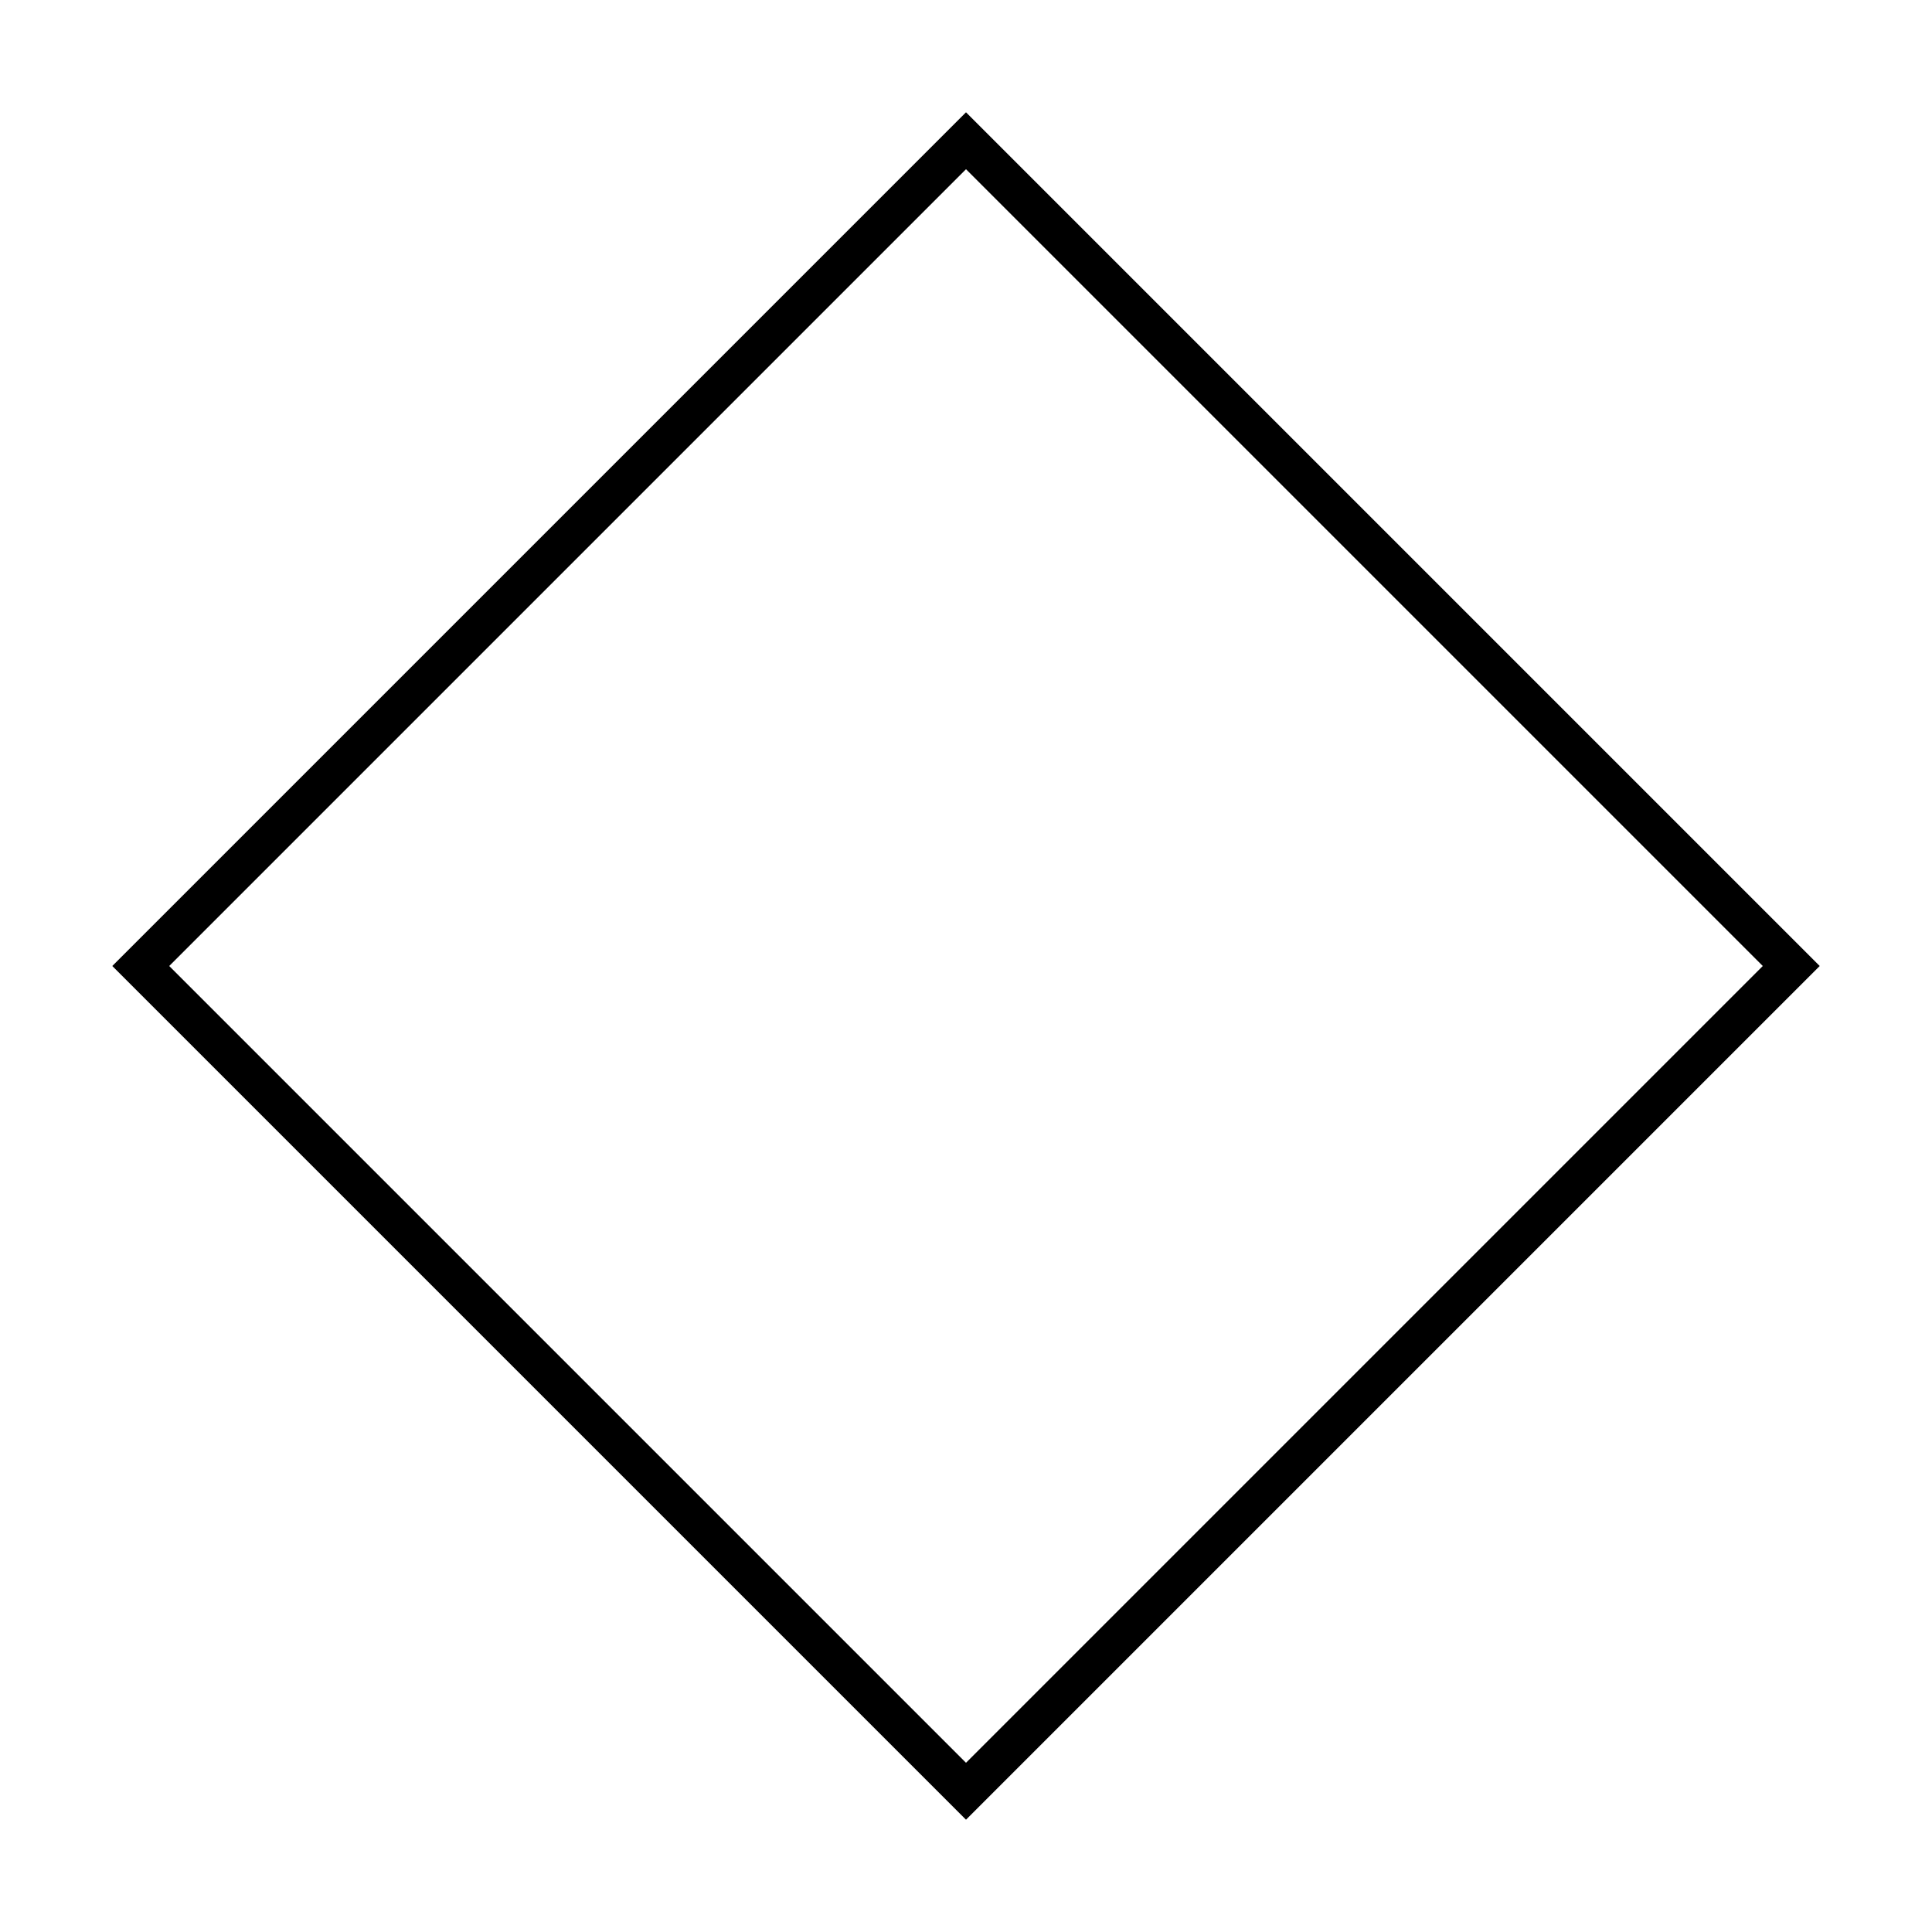
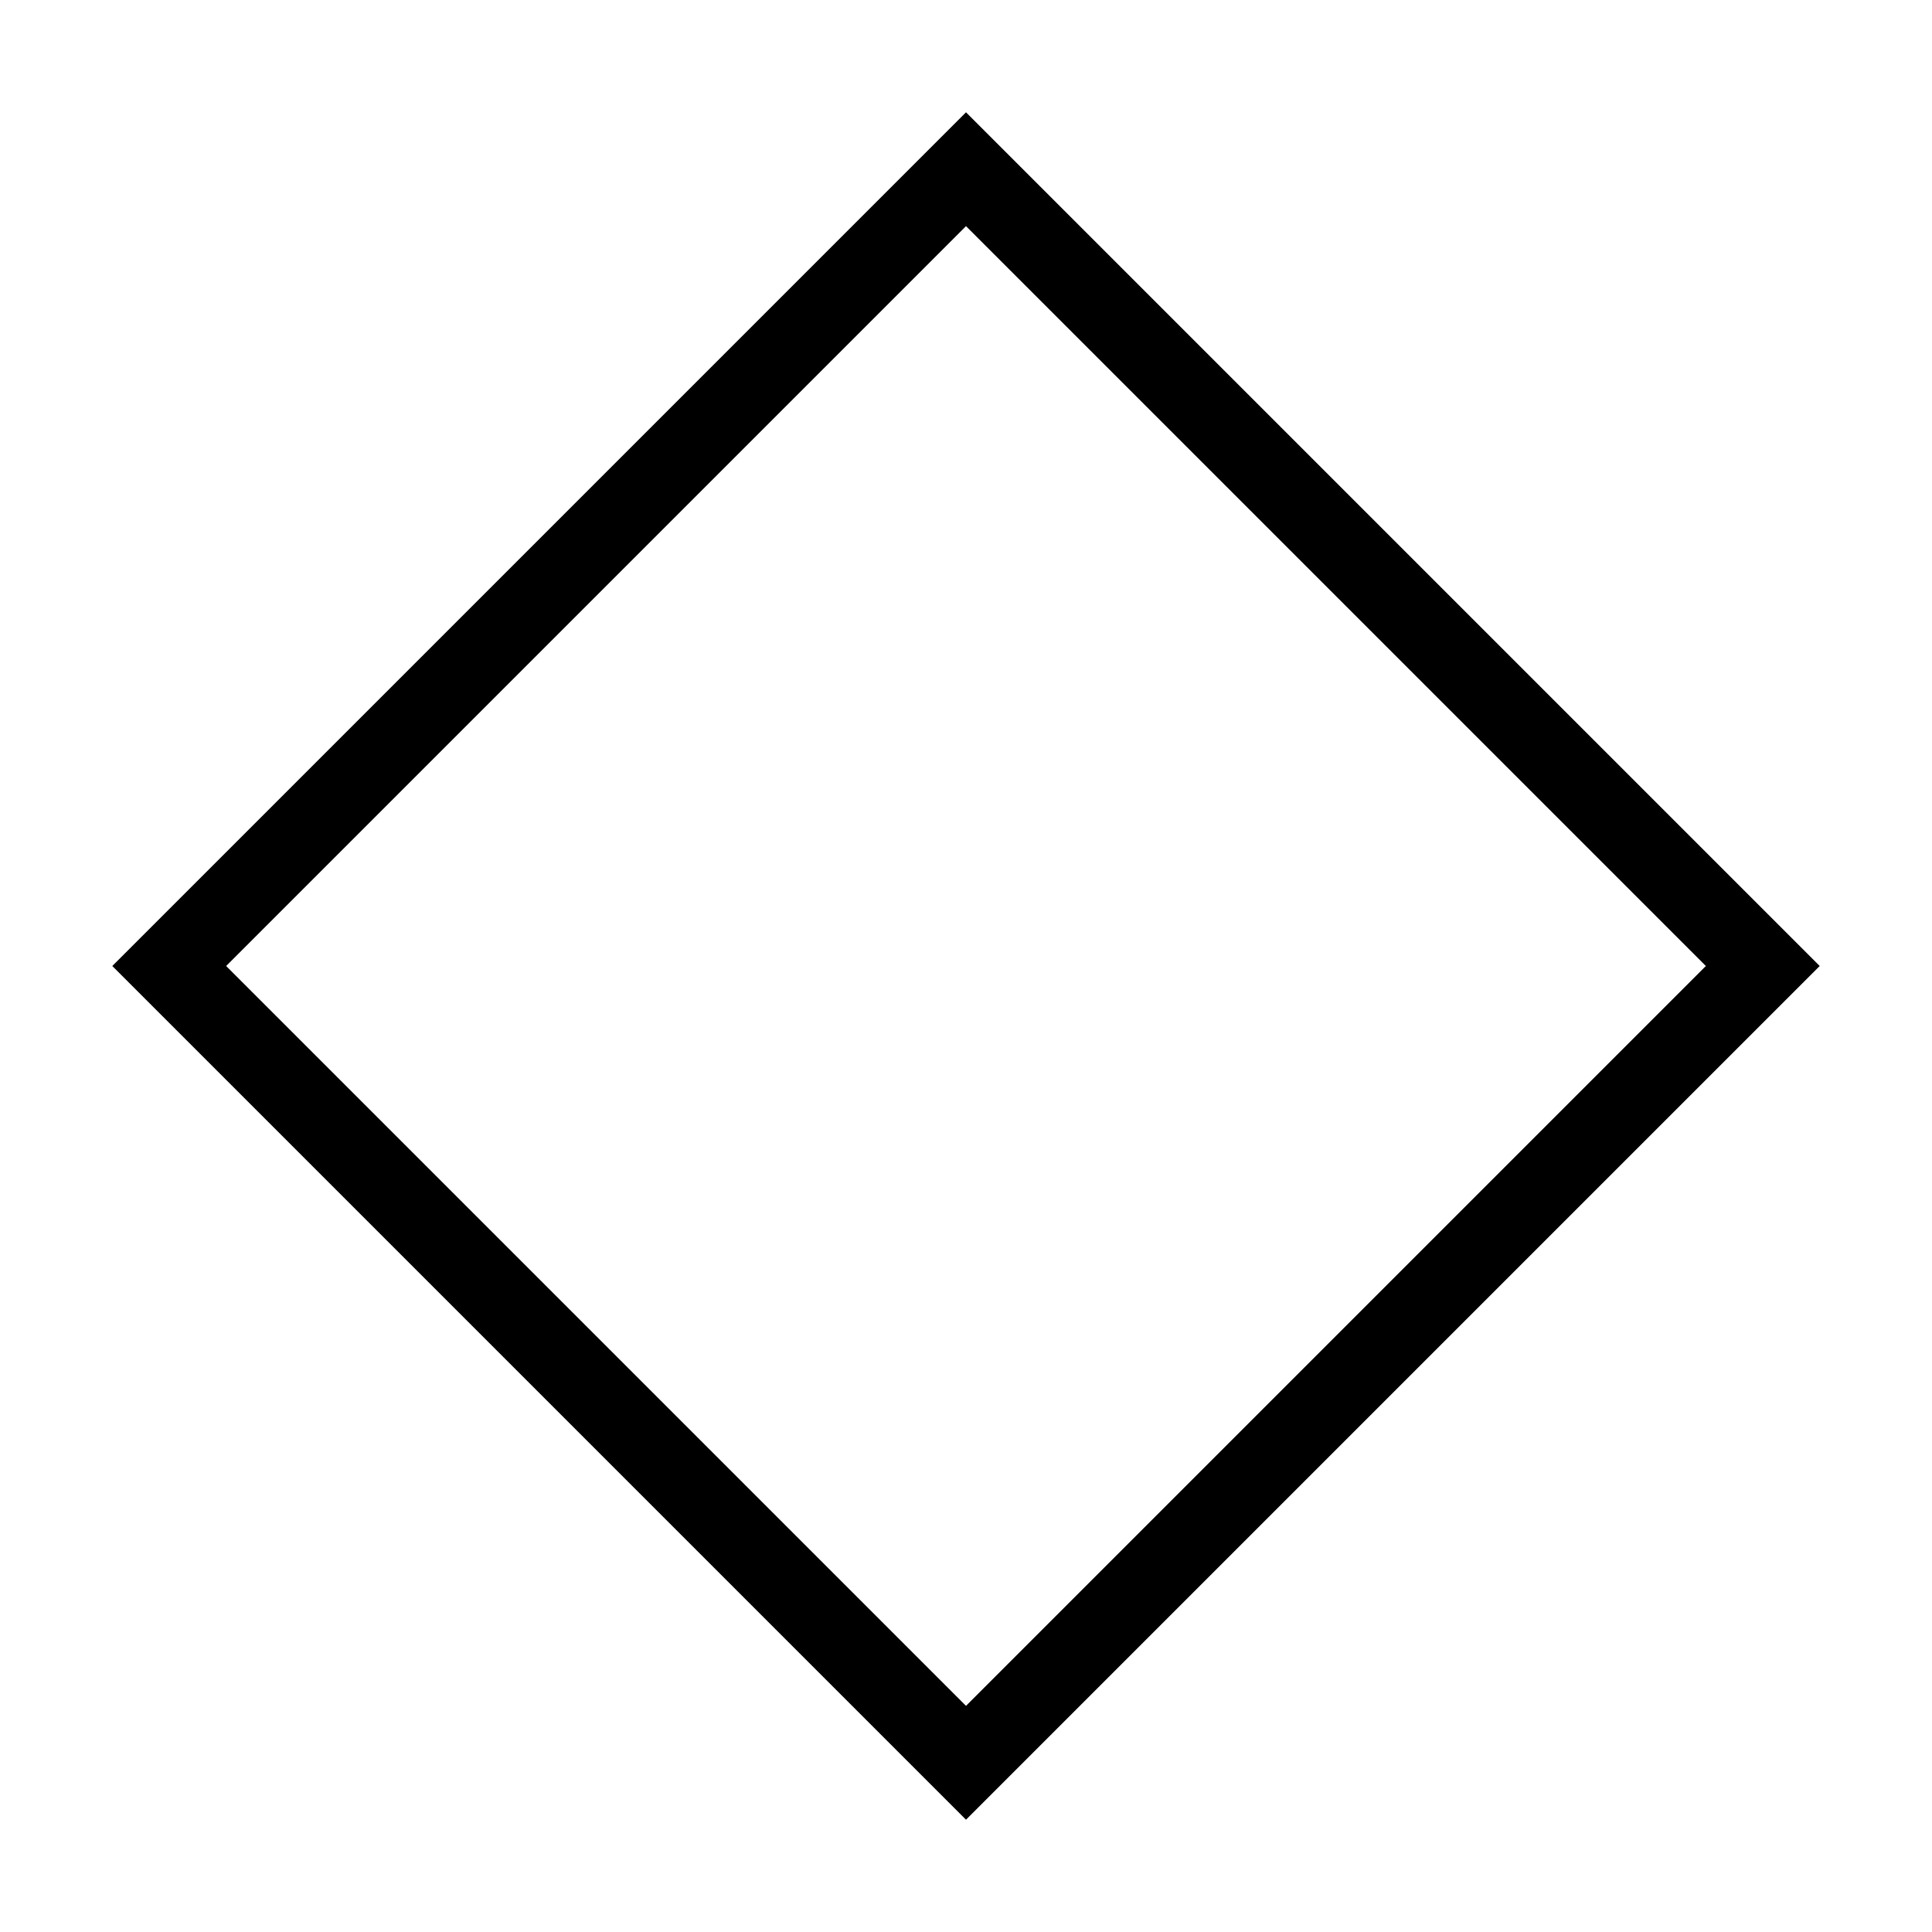
<svg xmlns="http://www.w3.org/2000/svg" xmlns:xlink="http://www.w3.org/1999/xlink" version="1.1" preserveAspectRatio="xMidYMid meet" viewBox="0 0 48 48" width="24" height="24">
  <defs>
    <path d="M24 45.21L2.79 24L24 2.79L45.21 24L24 45.21Z" id="b1pwy3kSYG" />
    <clipPath id="clipa1ontZhQmS">
      <use xlink:href="#b1pwy3kSYG" opacity="1" />
    </clipPath>
  </defs>
  <g>
    <g>
      <g>
        <use xlink:href="#b1pwy3kSYG" opacity="1" fill="#d4ee91" fill-opacity="0" />
        <g clip-path="url(#clipa1ontZhQmS)">
-           <use xlink:href="#b1pwy3kSYG" opacity="1" fill-opacity="0" stroke="#000000" stroke-width="2" stroke-opacity="1" />
+           <use xlink:href="#b1pwy3kSYG" opacity="1" fill-opacity="0" stroke="#000000" stroke-width="4" stroke-opacity="1" />
        </g>
      </g>
    </g>
  </g>
</svg>
